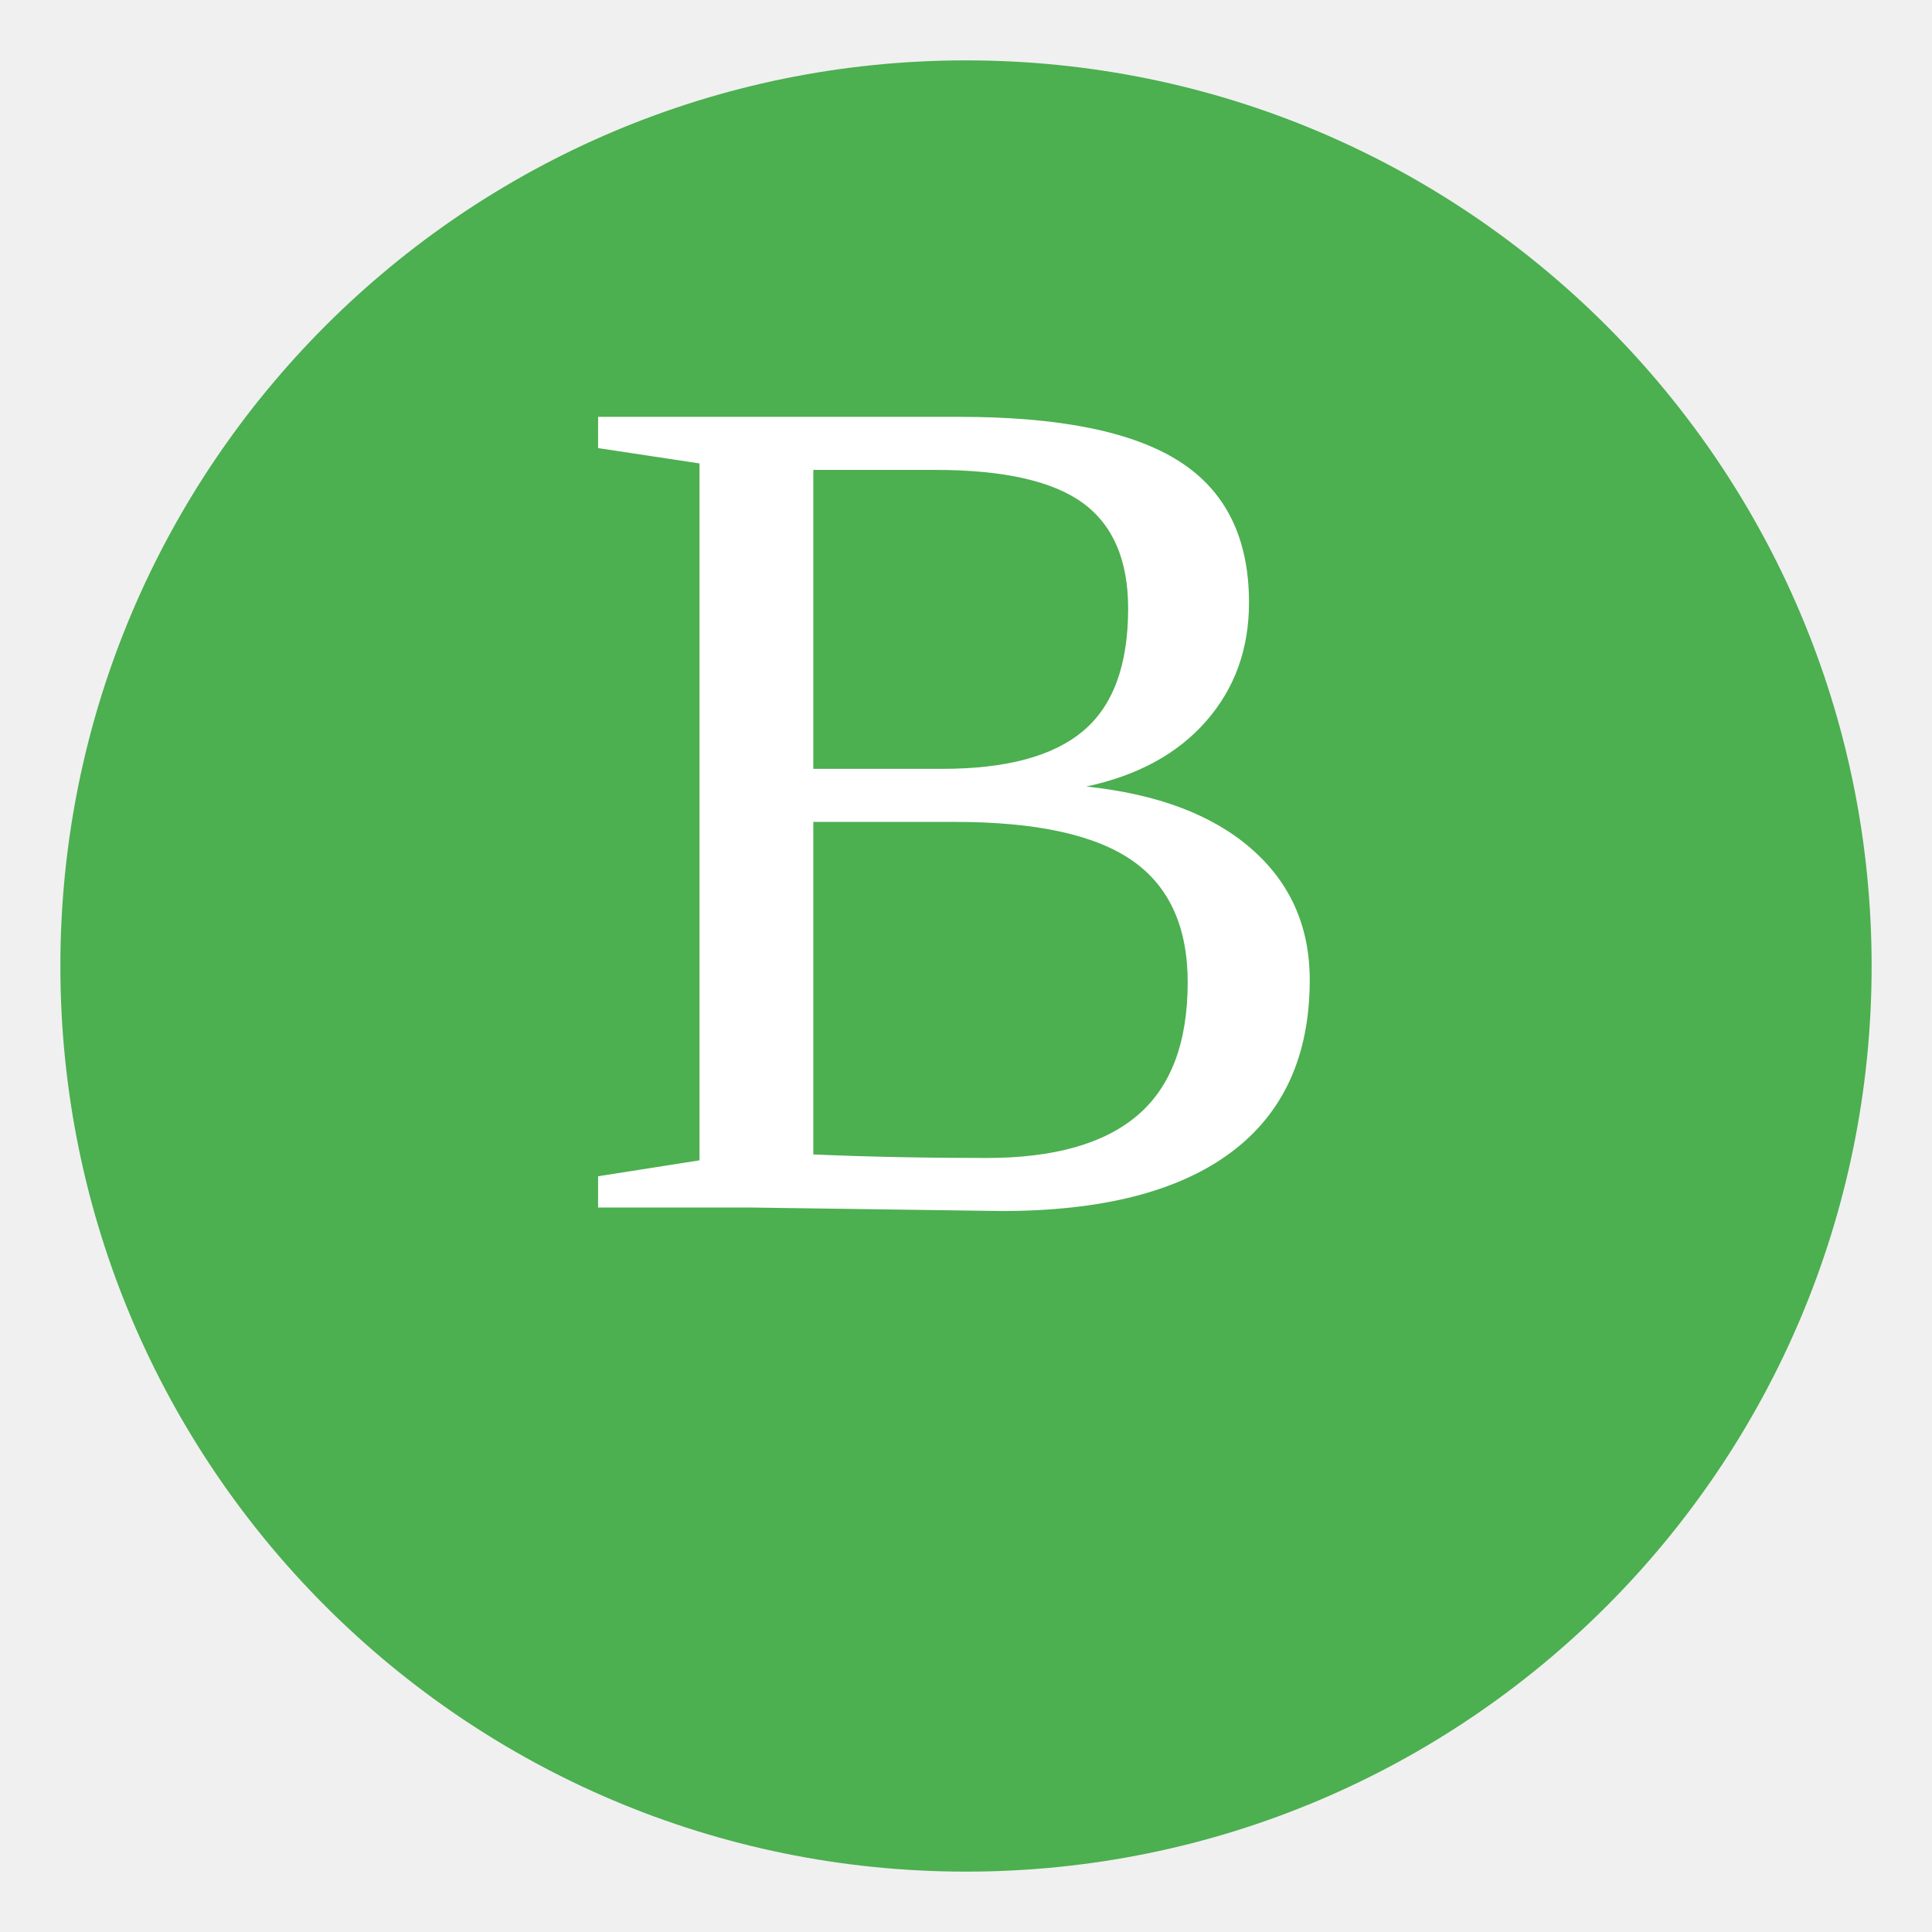
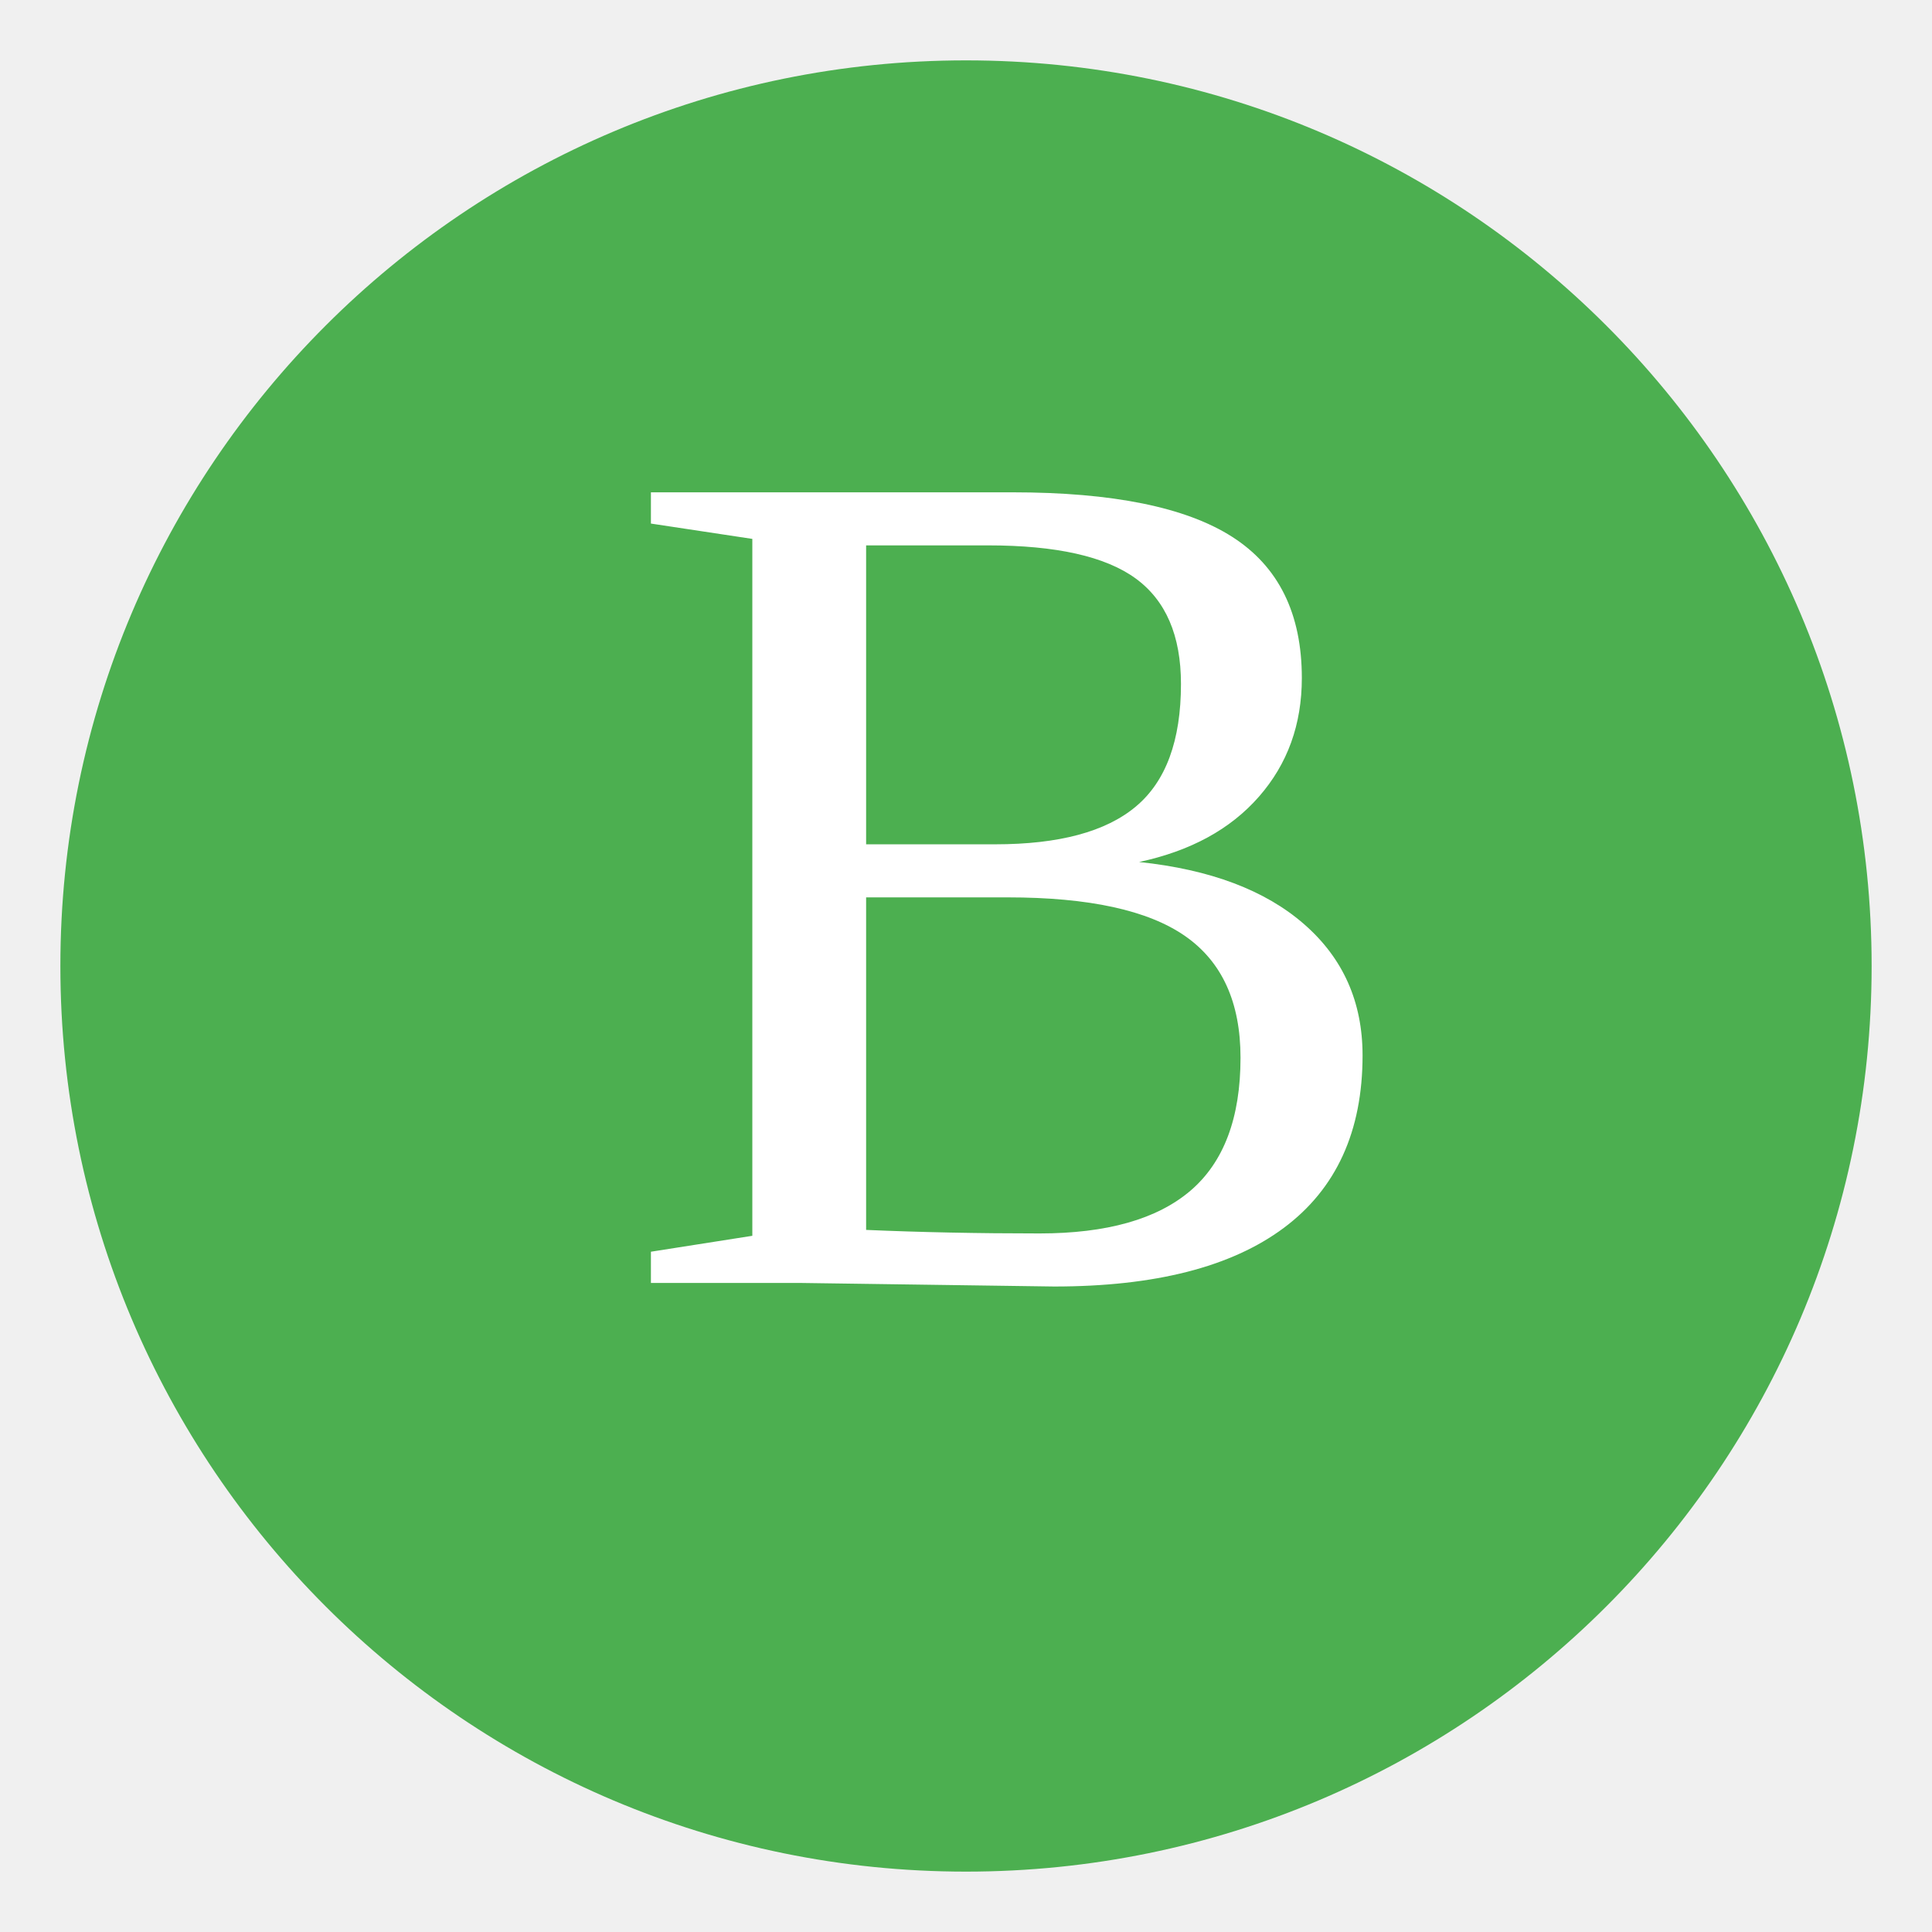
<svg xmlns="http://www.w3.org/2000/svg" version="1.1" width="256" height="256" viewBox="0 0 256 256">
  <circle cx="128" cy="128" r="120" fill="#4CAF50" />
-   <text x="128" y="160" font-size="160" text-anchor="middle" fill="white">B</text>
+   <text x="135" y="170" font-size="160" text-anchor="middle" fill="white">B</text>
</svg>
